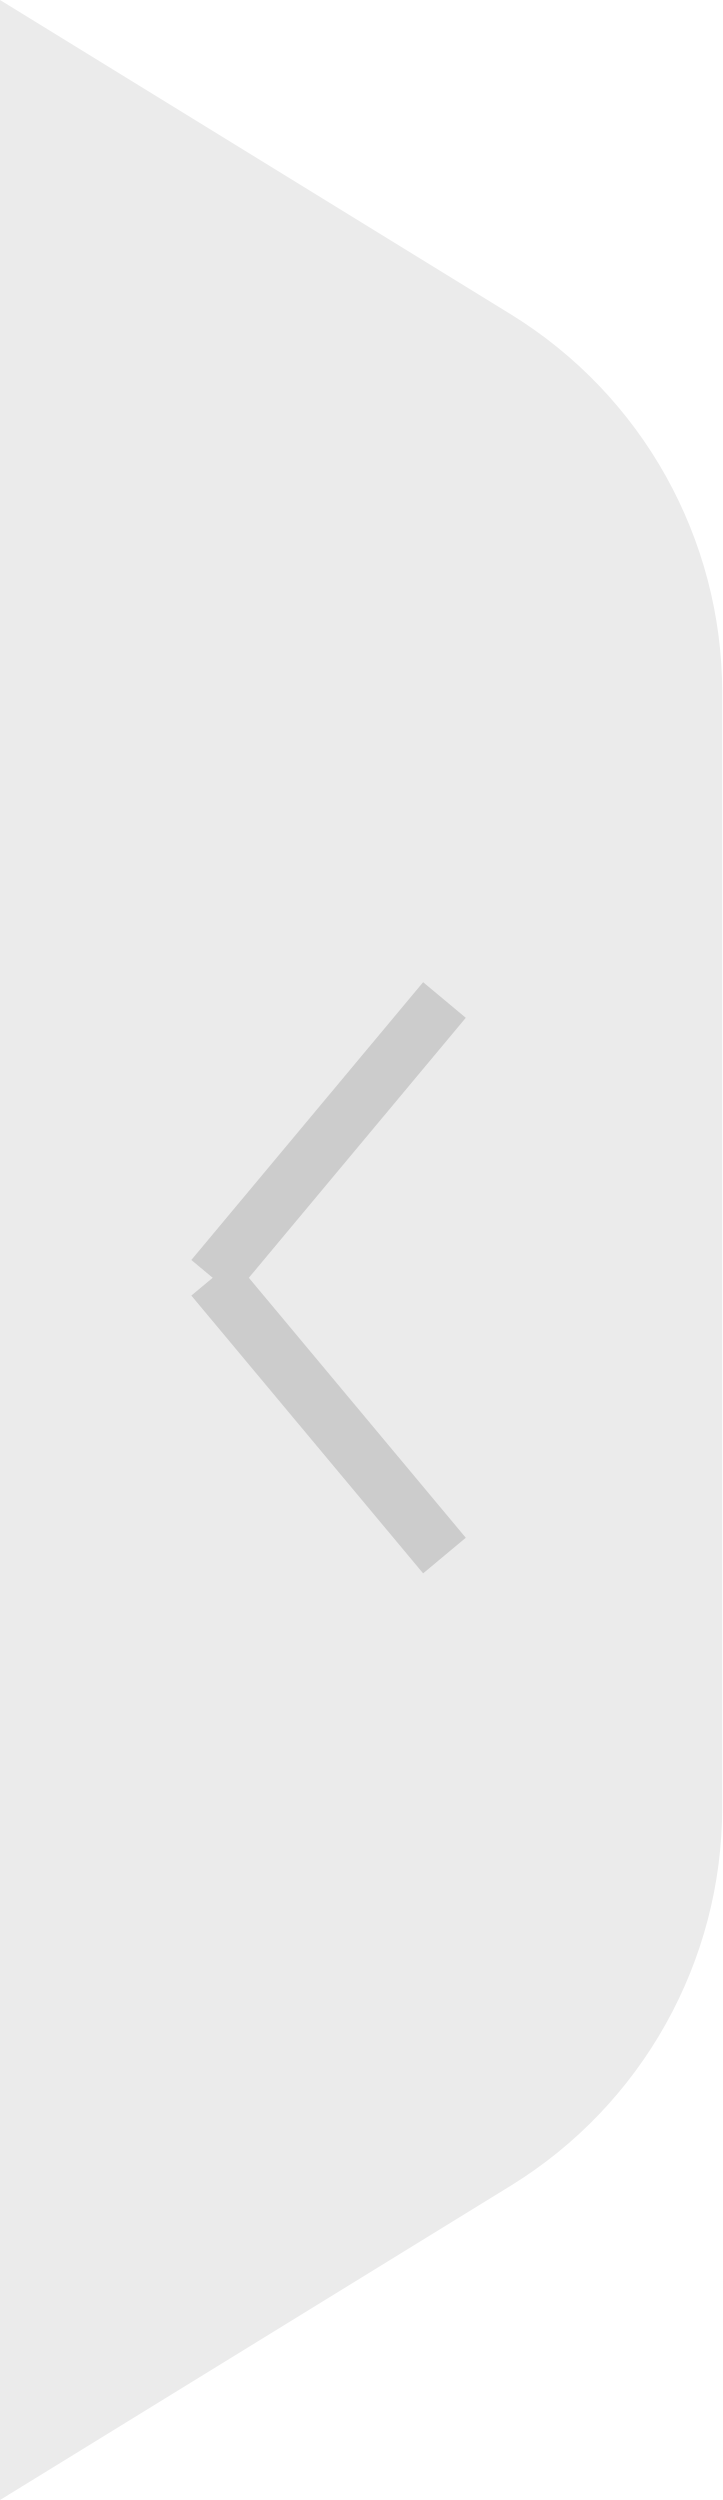
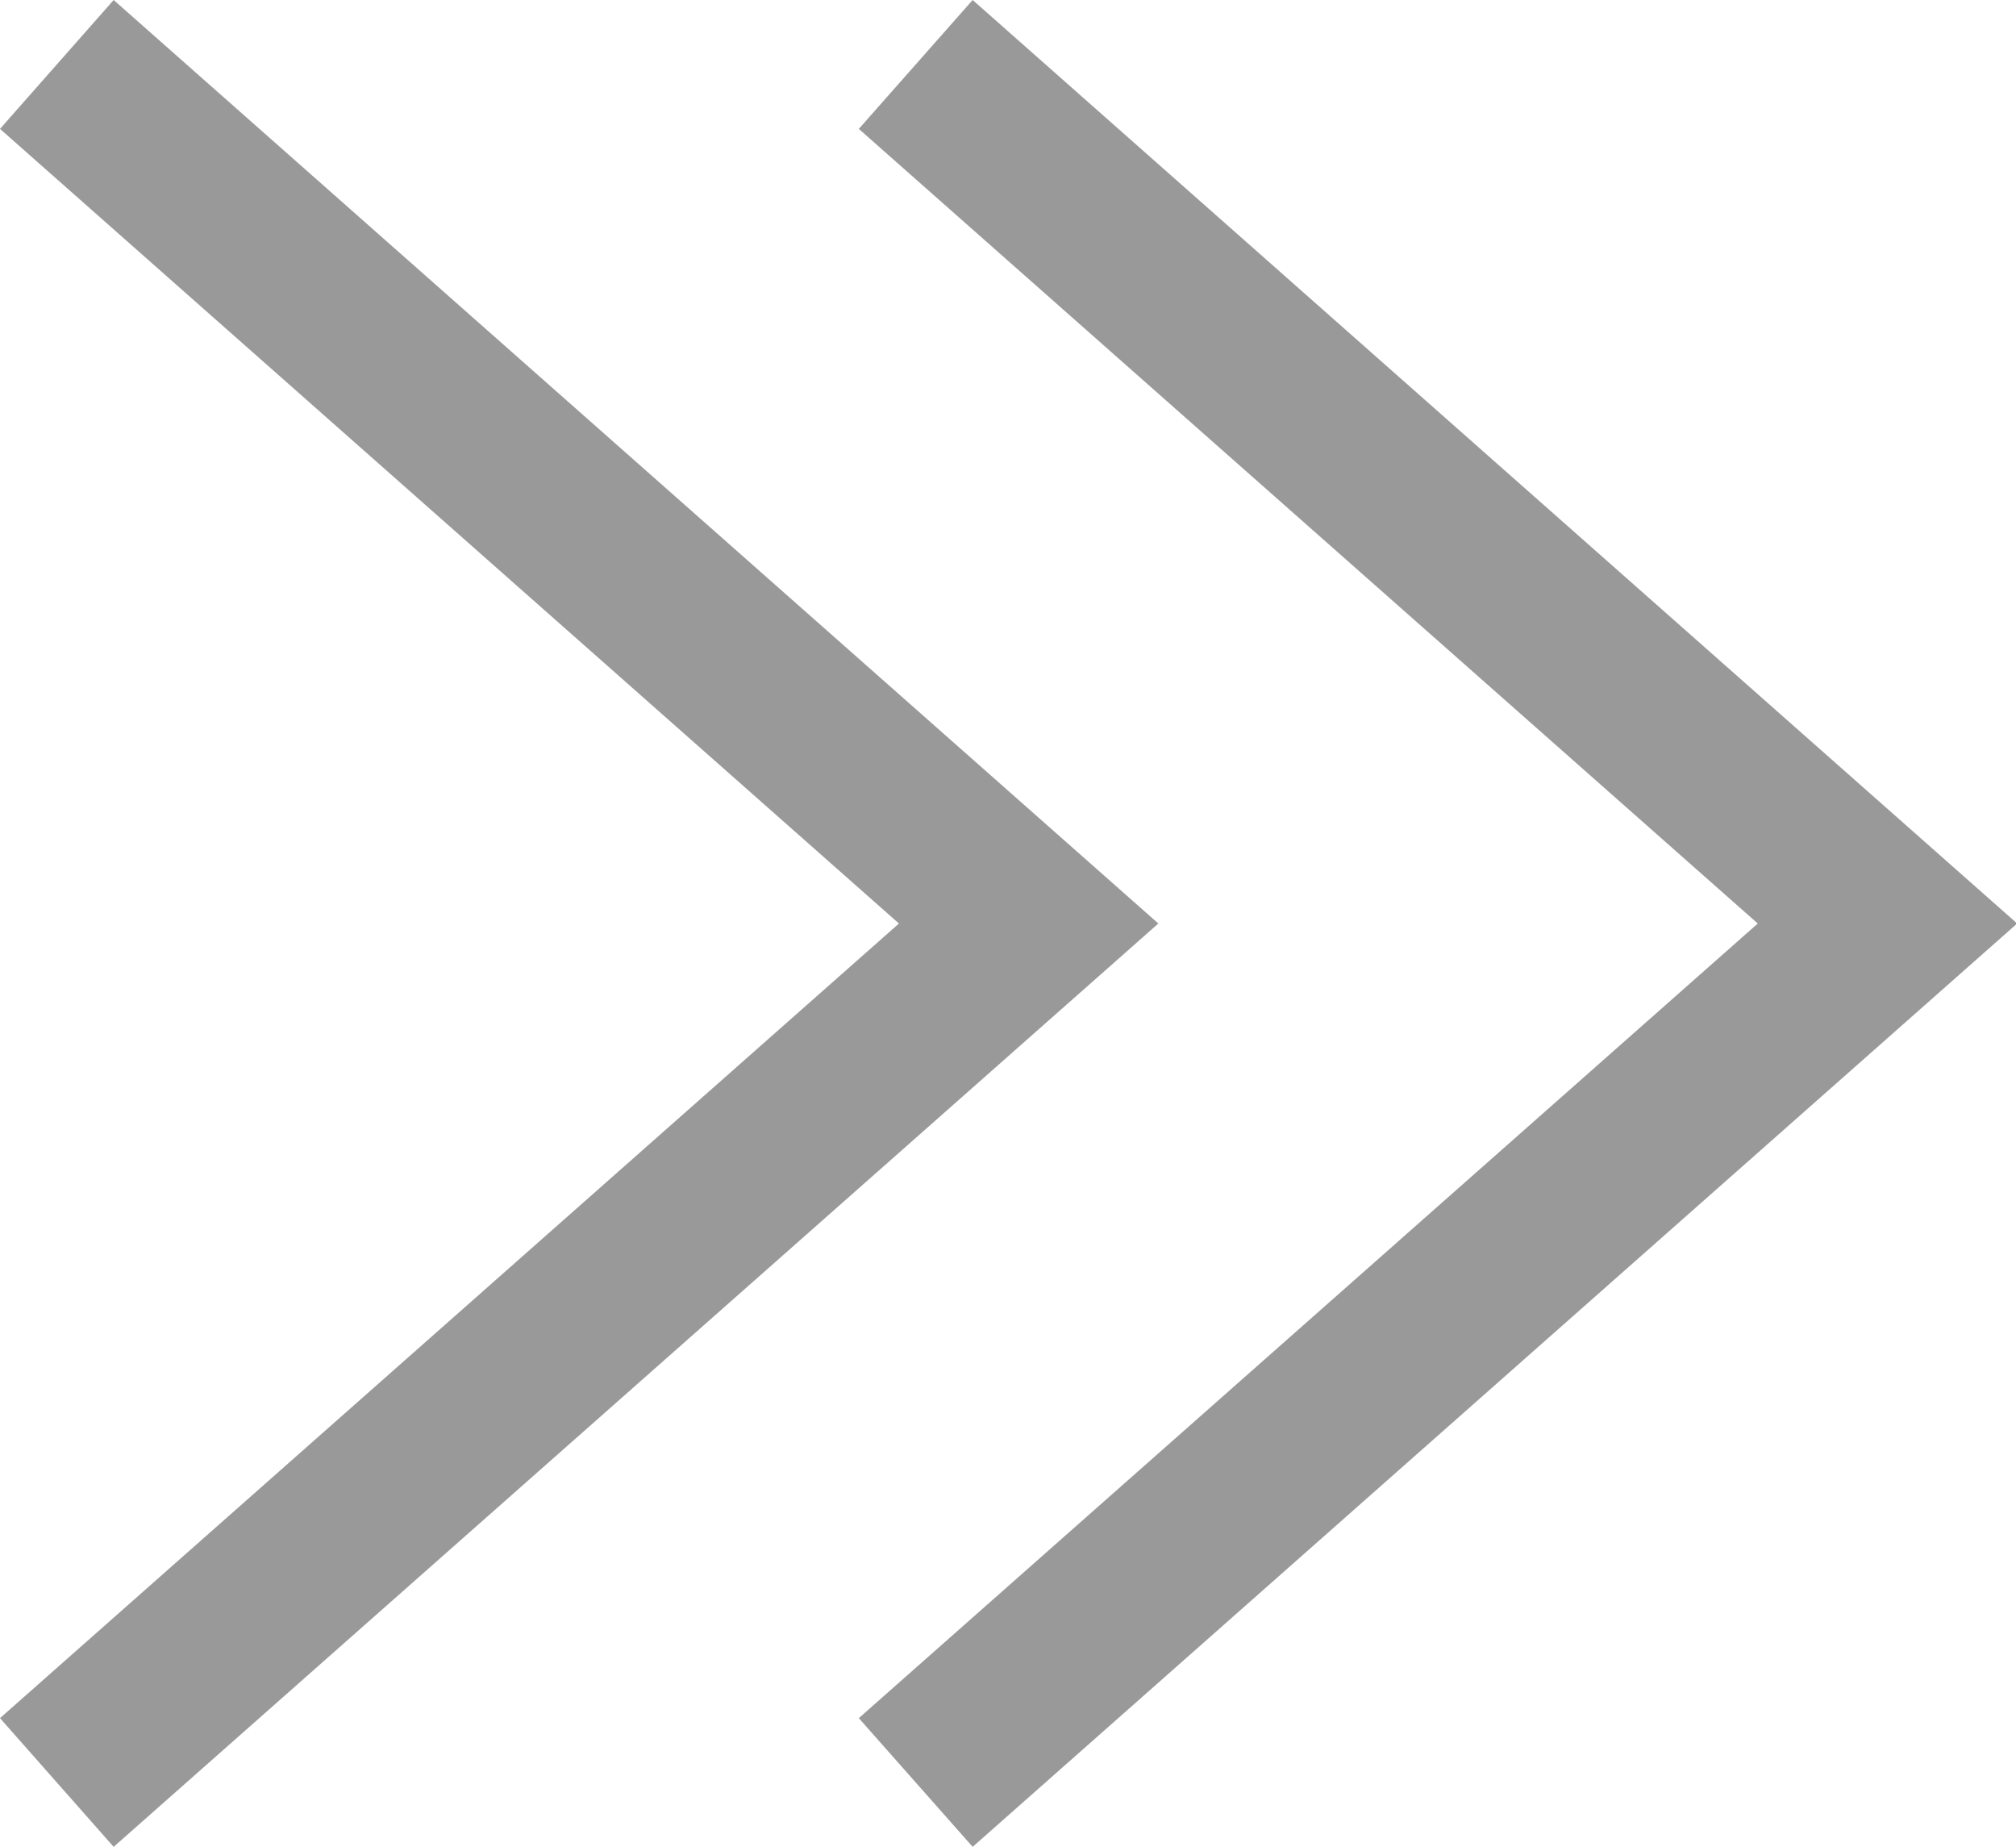
- <svg xmlns="http://www.w3.org/2000/svg" width="13px" height="45px" viewBox="0 0 13 45" version="1.1">
-   <g id="页面-1" stroke="none" stroke-width="1" fill="none" fill-rule="evenodd">
-     <g id="列表修改" transform="translate(-212, -331)">
-       <g id="左边列表" transform="translate(-2, -10)">
-         <g id="收起" transform="translate(214, 341)">
-           <path d="M0,0 L9.193,5.657 C11.559,7.113 13,9.692 13,12.47 L13,32.53 C13,35.308 11.559,37.887 9.193,39.343 L0,45 L0,45 L0,0 Z" id="矩形备份-2" fill="#EBEBEB" />
-           <g id="编组-4" transform="translate(5.5, 23) scale(-1, 1) translate(-5.5, -23) translate(3, 18)" stroke="#CCCCCC">
-             <line x1="-2.60313801e-14" y1="0" x2="4.172" y2="5" id="路径-2" />
-             <line x1="-2.60313801e-14" y1="5" x2="4.172" y2="10" id="路径-2备份" transform="translate(2.086207, 7.5) scale(1, -1) translate(-2.086207, -7.5) " />
-           </g>
-         </g>
-       </g>
-     </g>
-   </g>
+ <svg xmlns="http://www.w3.org/2000/svg" t="1601185290305" class="icon" viewBox="0 0 1118 1024" version="1.1" p-id="2517" width="218.359" height="200">
+   <defs>
+     <style type="text/css" />
+   </defs>
+   <path d="M63.028 1024l579.348-511.949L63.028 0 0 71.466l498.53 440.585L0 952.636l63.028 71.364z" fill="#999999" p-id="2518" />
+   <path d="M539.397 1024l579.247-511.949L539.397 0l-63.13 71.466 498.53 440.585-498.53 440.585 63.13 71.364z" fill="#999999" p-id="2519" />
</svg>
